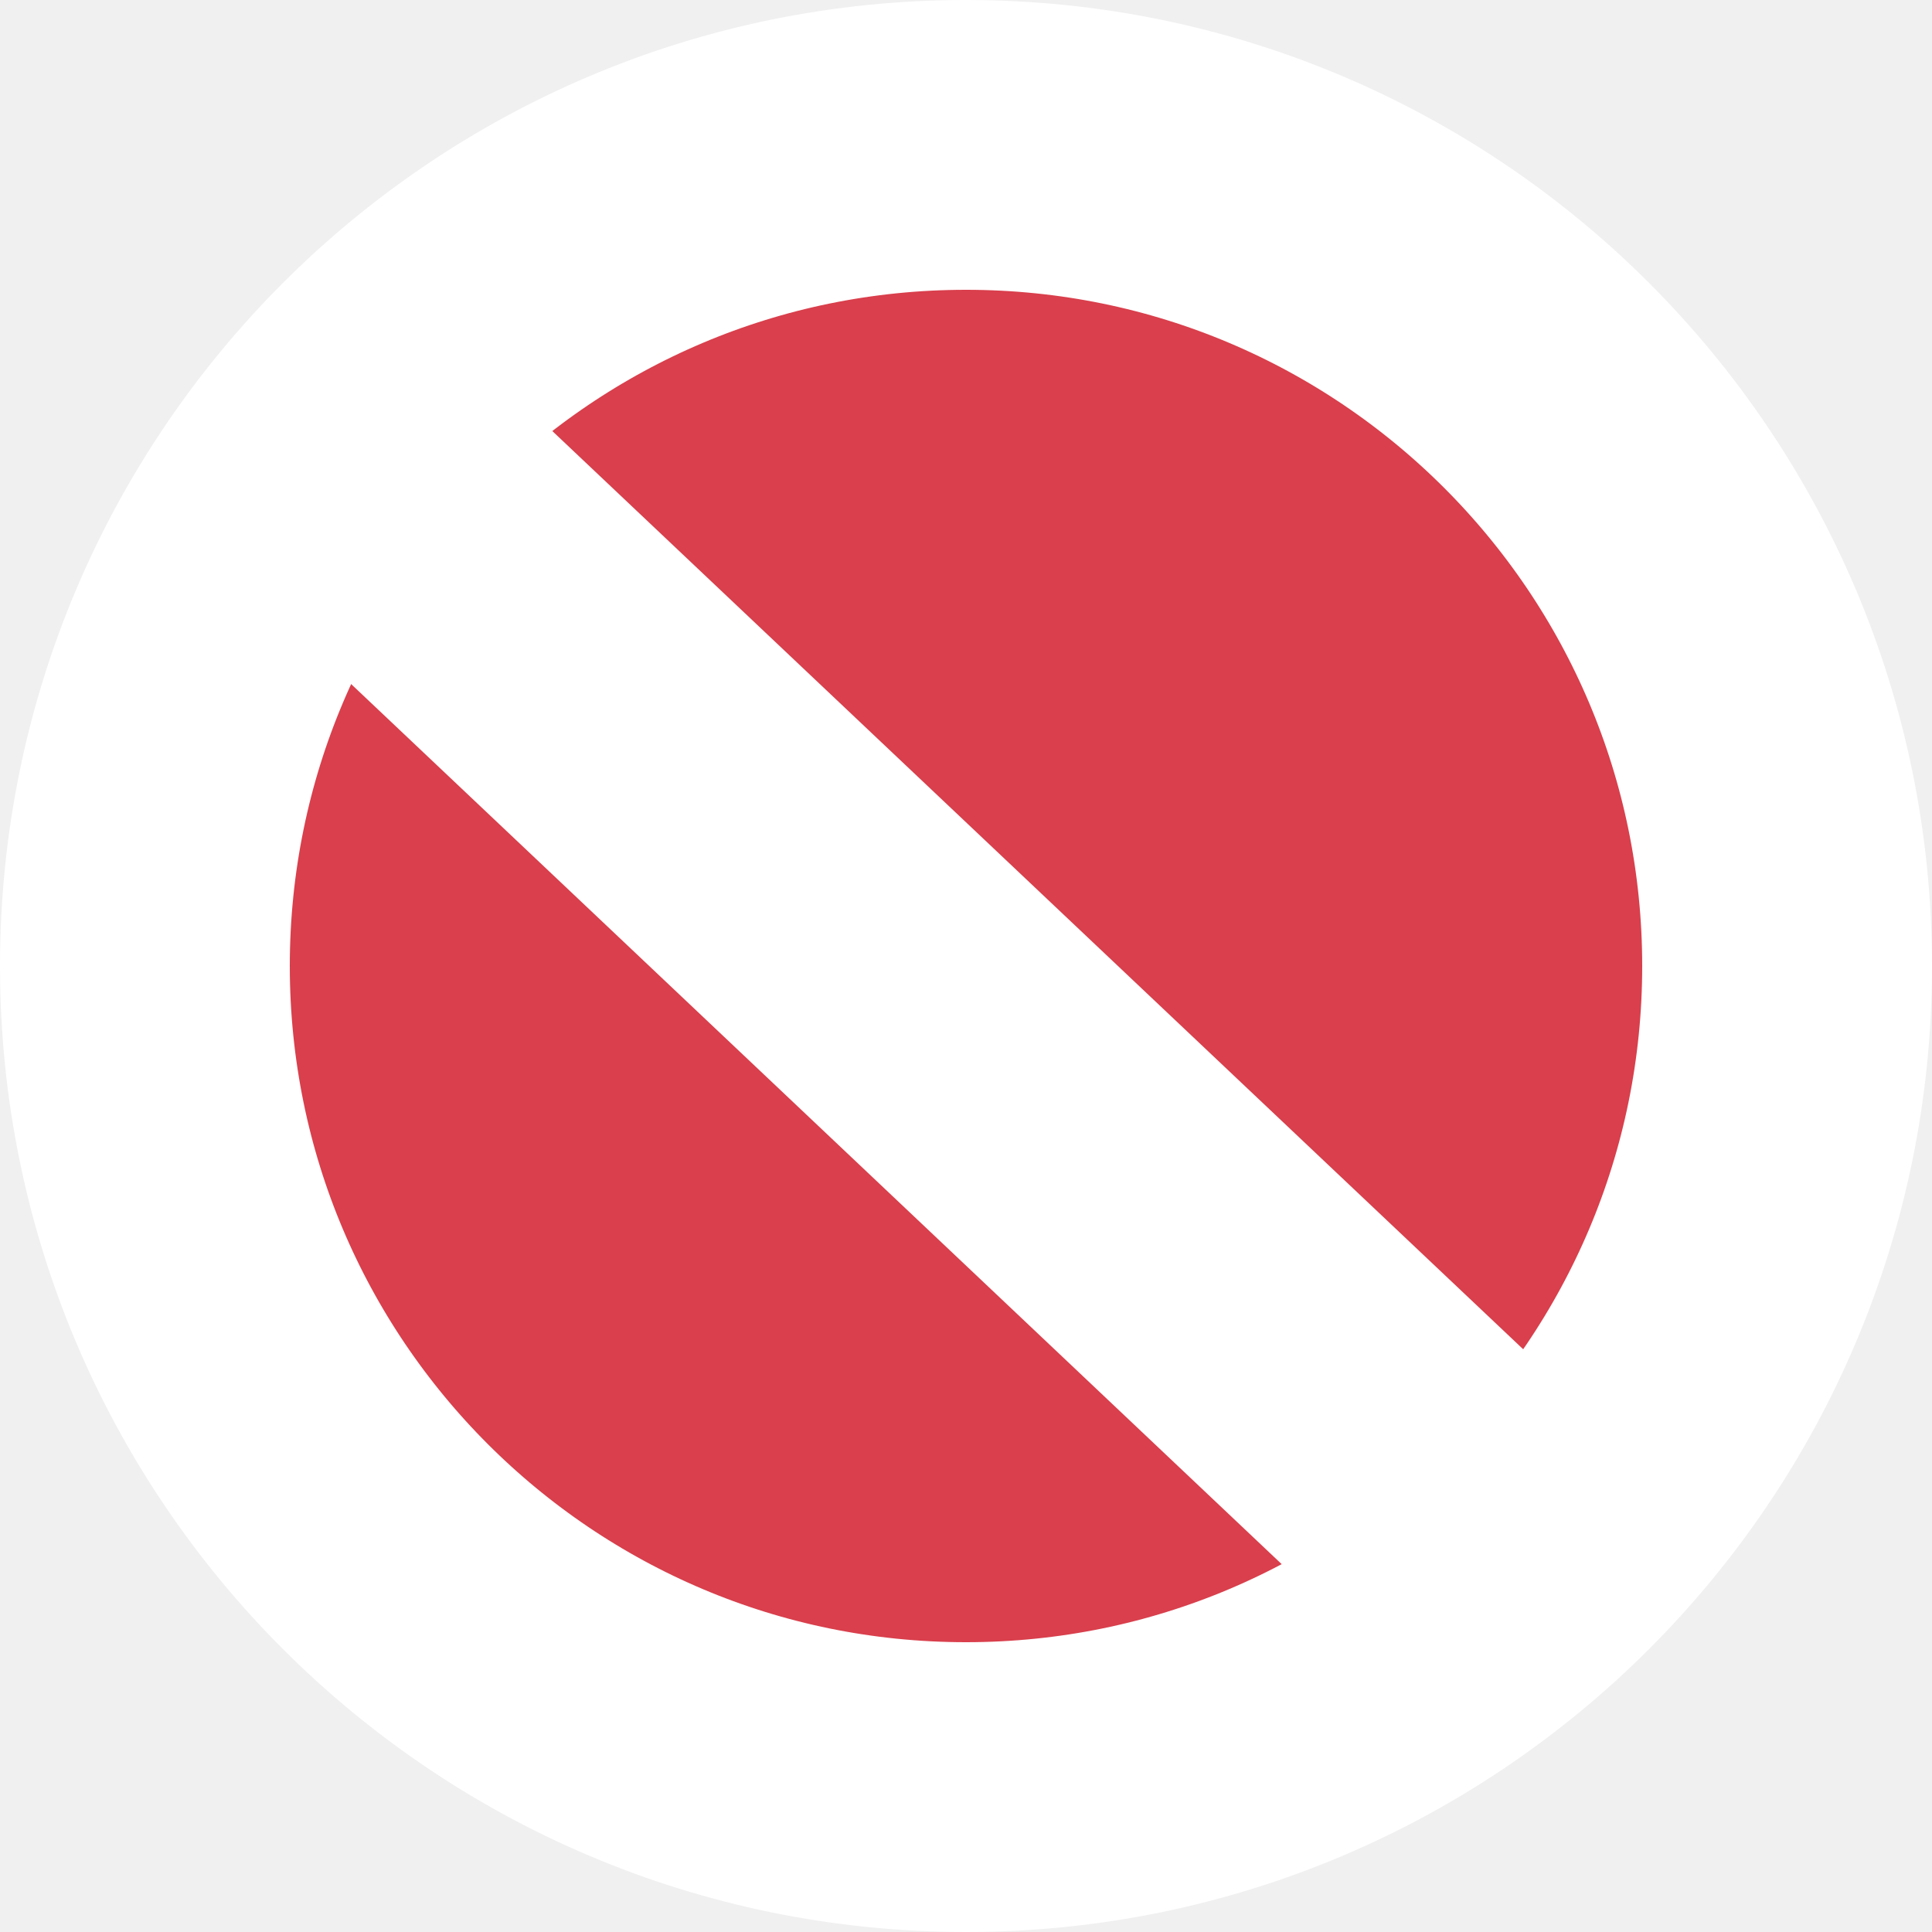
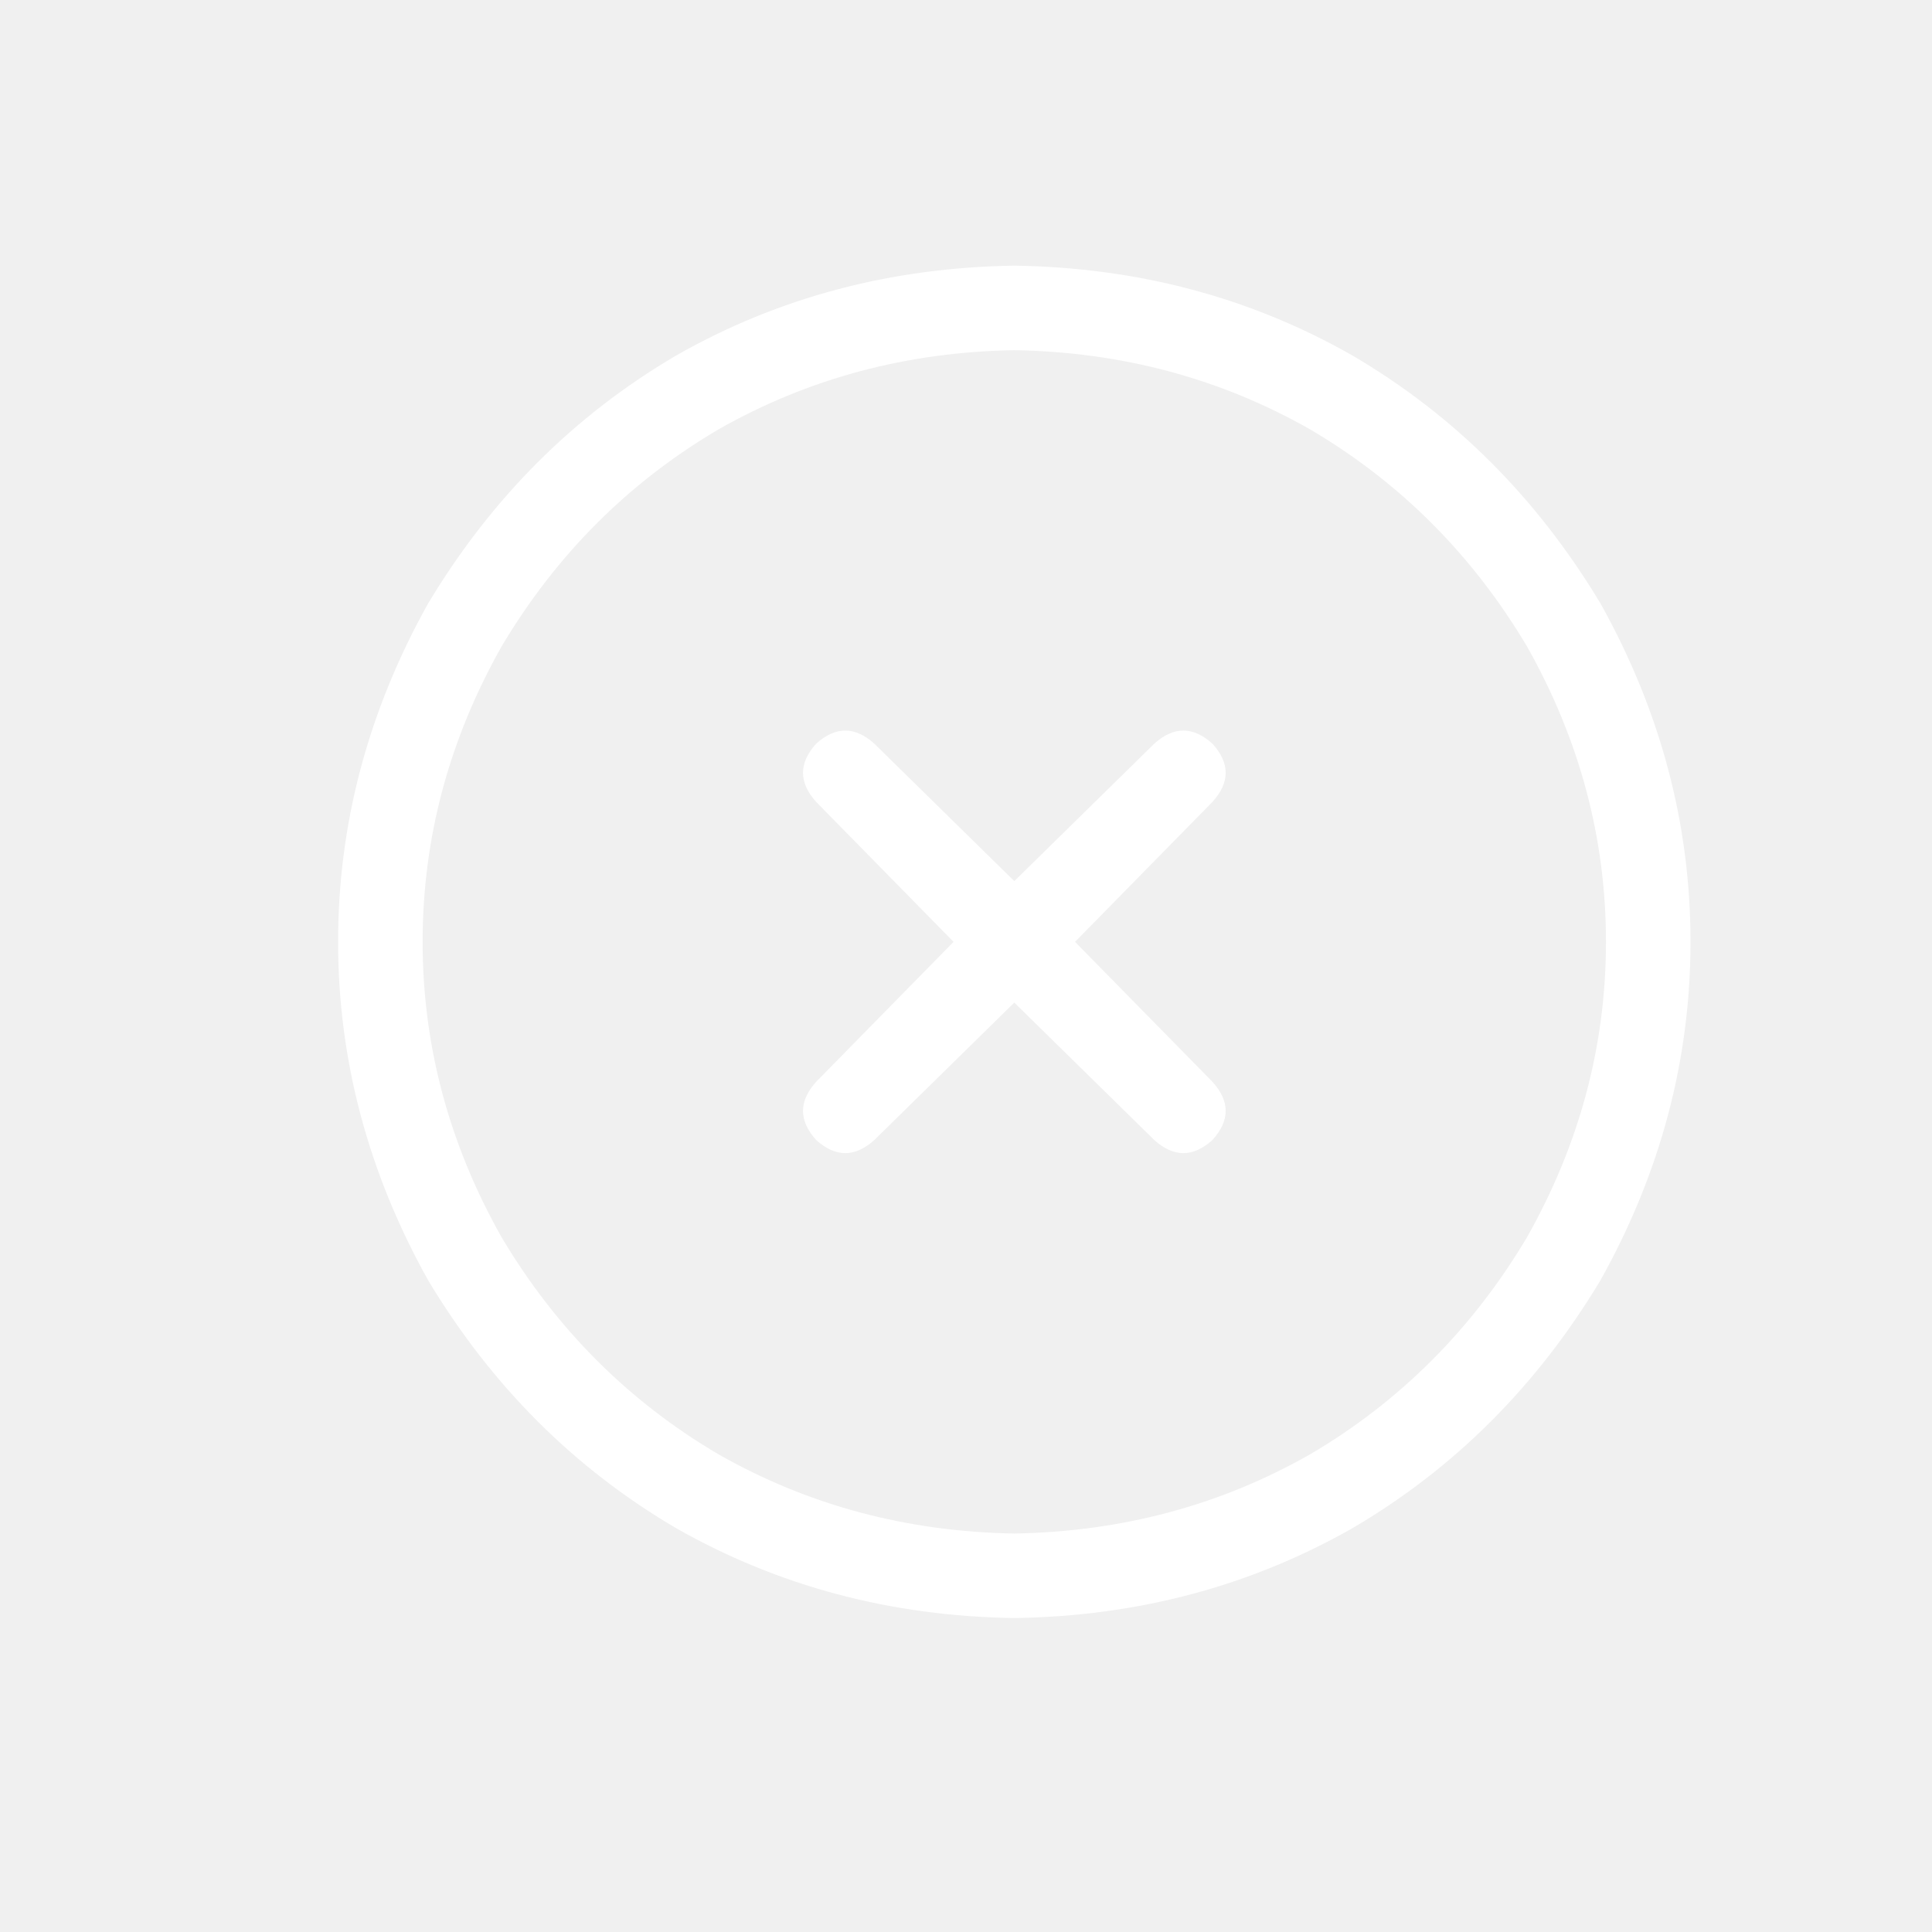
- <svg xmlns="http://www.w3.org/2000/svg" width="10" height="10" viewBox="0 0 10 10" fill="none">
-   <g clip-path="url(#clip0_2442_21416)">
-     <circle cx="5" cy="5" r="4.25" fill="#D93F4C" stroke="white" stroke-width="1.5" />
-     <rect x="0.964" y="2.733" width="1.667" height="8.57" transform="rotate(-46.5967 0.964355 2.7334)" fill="white" />
-   </g>
-   <defs>
-     <clipPath id="clip0_2442_21416">
-       <rect width="10" height="10" fill="white" />
-     </clipPath>
-   </defs>
+ <svg xmlns="http://www.w3.org/2000/svg" width="20" height="20" viewBox="0 0 16 16" fill="none">
+   <path d="M8.4 2.9C7.51 2.915 6.694 3.133 5.95 3.556C5.206 3.994 4.608 4.592 4.156 5.35C3.719 6.123 3.5 6.94 3.5 7.8C3.5 8.66 3.719 9.477 4.156 10.25C4.608 11.008 5.206 11.606 5.95 12.044C6.694 12.467 7.51 12.685 8.4 12.7C9.29 12.685 10.106 12.467 10.85 12.044C11.594 11.606 12.192 11.008 12.644 10.25C13.081 9.477 13.3 8.66 13.3 7.8C13.3 6.94 13.081 6.123 12.644 5.35C12.192 4.592 11.594 3.994 10.85 3.556C10.106 3.133 9.29 2.915 8.4 2.9ZM8.4 13.4C7.379 13.385 6.446 13.137 5.6 12.656C4.754 12.16 4.069 11.475 3.544 10.6C3.048 9.71 2.8 8.777 2.8 7.8C2.8 6.823 3.048 5.89 3.544 5C4.069 4.125 4.754 3.44 5.6 2.944C6.446 2.462 7.379 2.215 8.4 2.2C9.421 2.215 10.354 2.462 11.2 2.944C12.046 3.44 12.731 4.125 13.256 5C13.752 5.89 14 6.823 14 7.8C14 8.777 13.752 9.71 13.256 10.6C12.731 11.475 12.046 12.16 11.2 12.656C10.354 13.137 9.421 13.385 8.4 13.4ZM6.759 6.159C6.92 6.014 7.08 6.014 7.241 6.159L8.4 7.297L9.559 6.159C9.72 6.014 9.88 6.014 10.041 6.159C10.187 6.32 10.187 6.48 10.041 6.641L8.903 7.8L10.041 8.959C10.187 9.12 10.187 9.28 10.041 9.441C9.88 9.586 9.72 9.586 9.559 9.441L8.4 8.303L7.241 9.441C7.08 9.586 6.92 9.586 6.759 9.441C6.614 9.28 6.614 9.12 6.759 8.959L7.897 7.8L6.759 6.641C6.614 6.48 6.614 6.32 6.759 6.159Z" fill="white" />
</svg>
